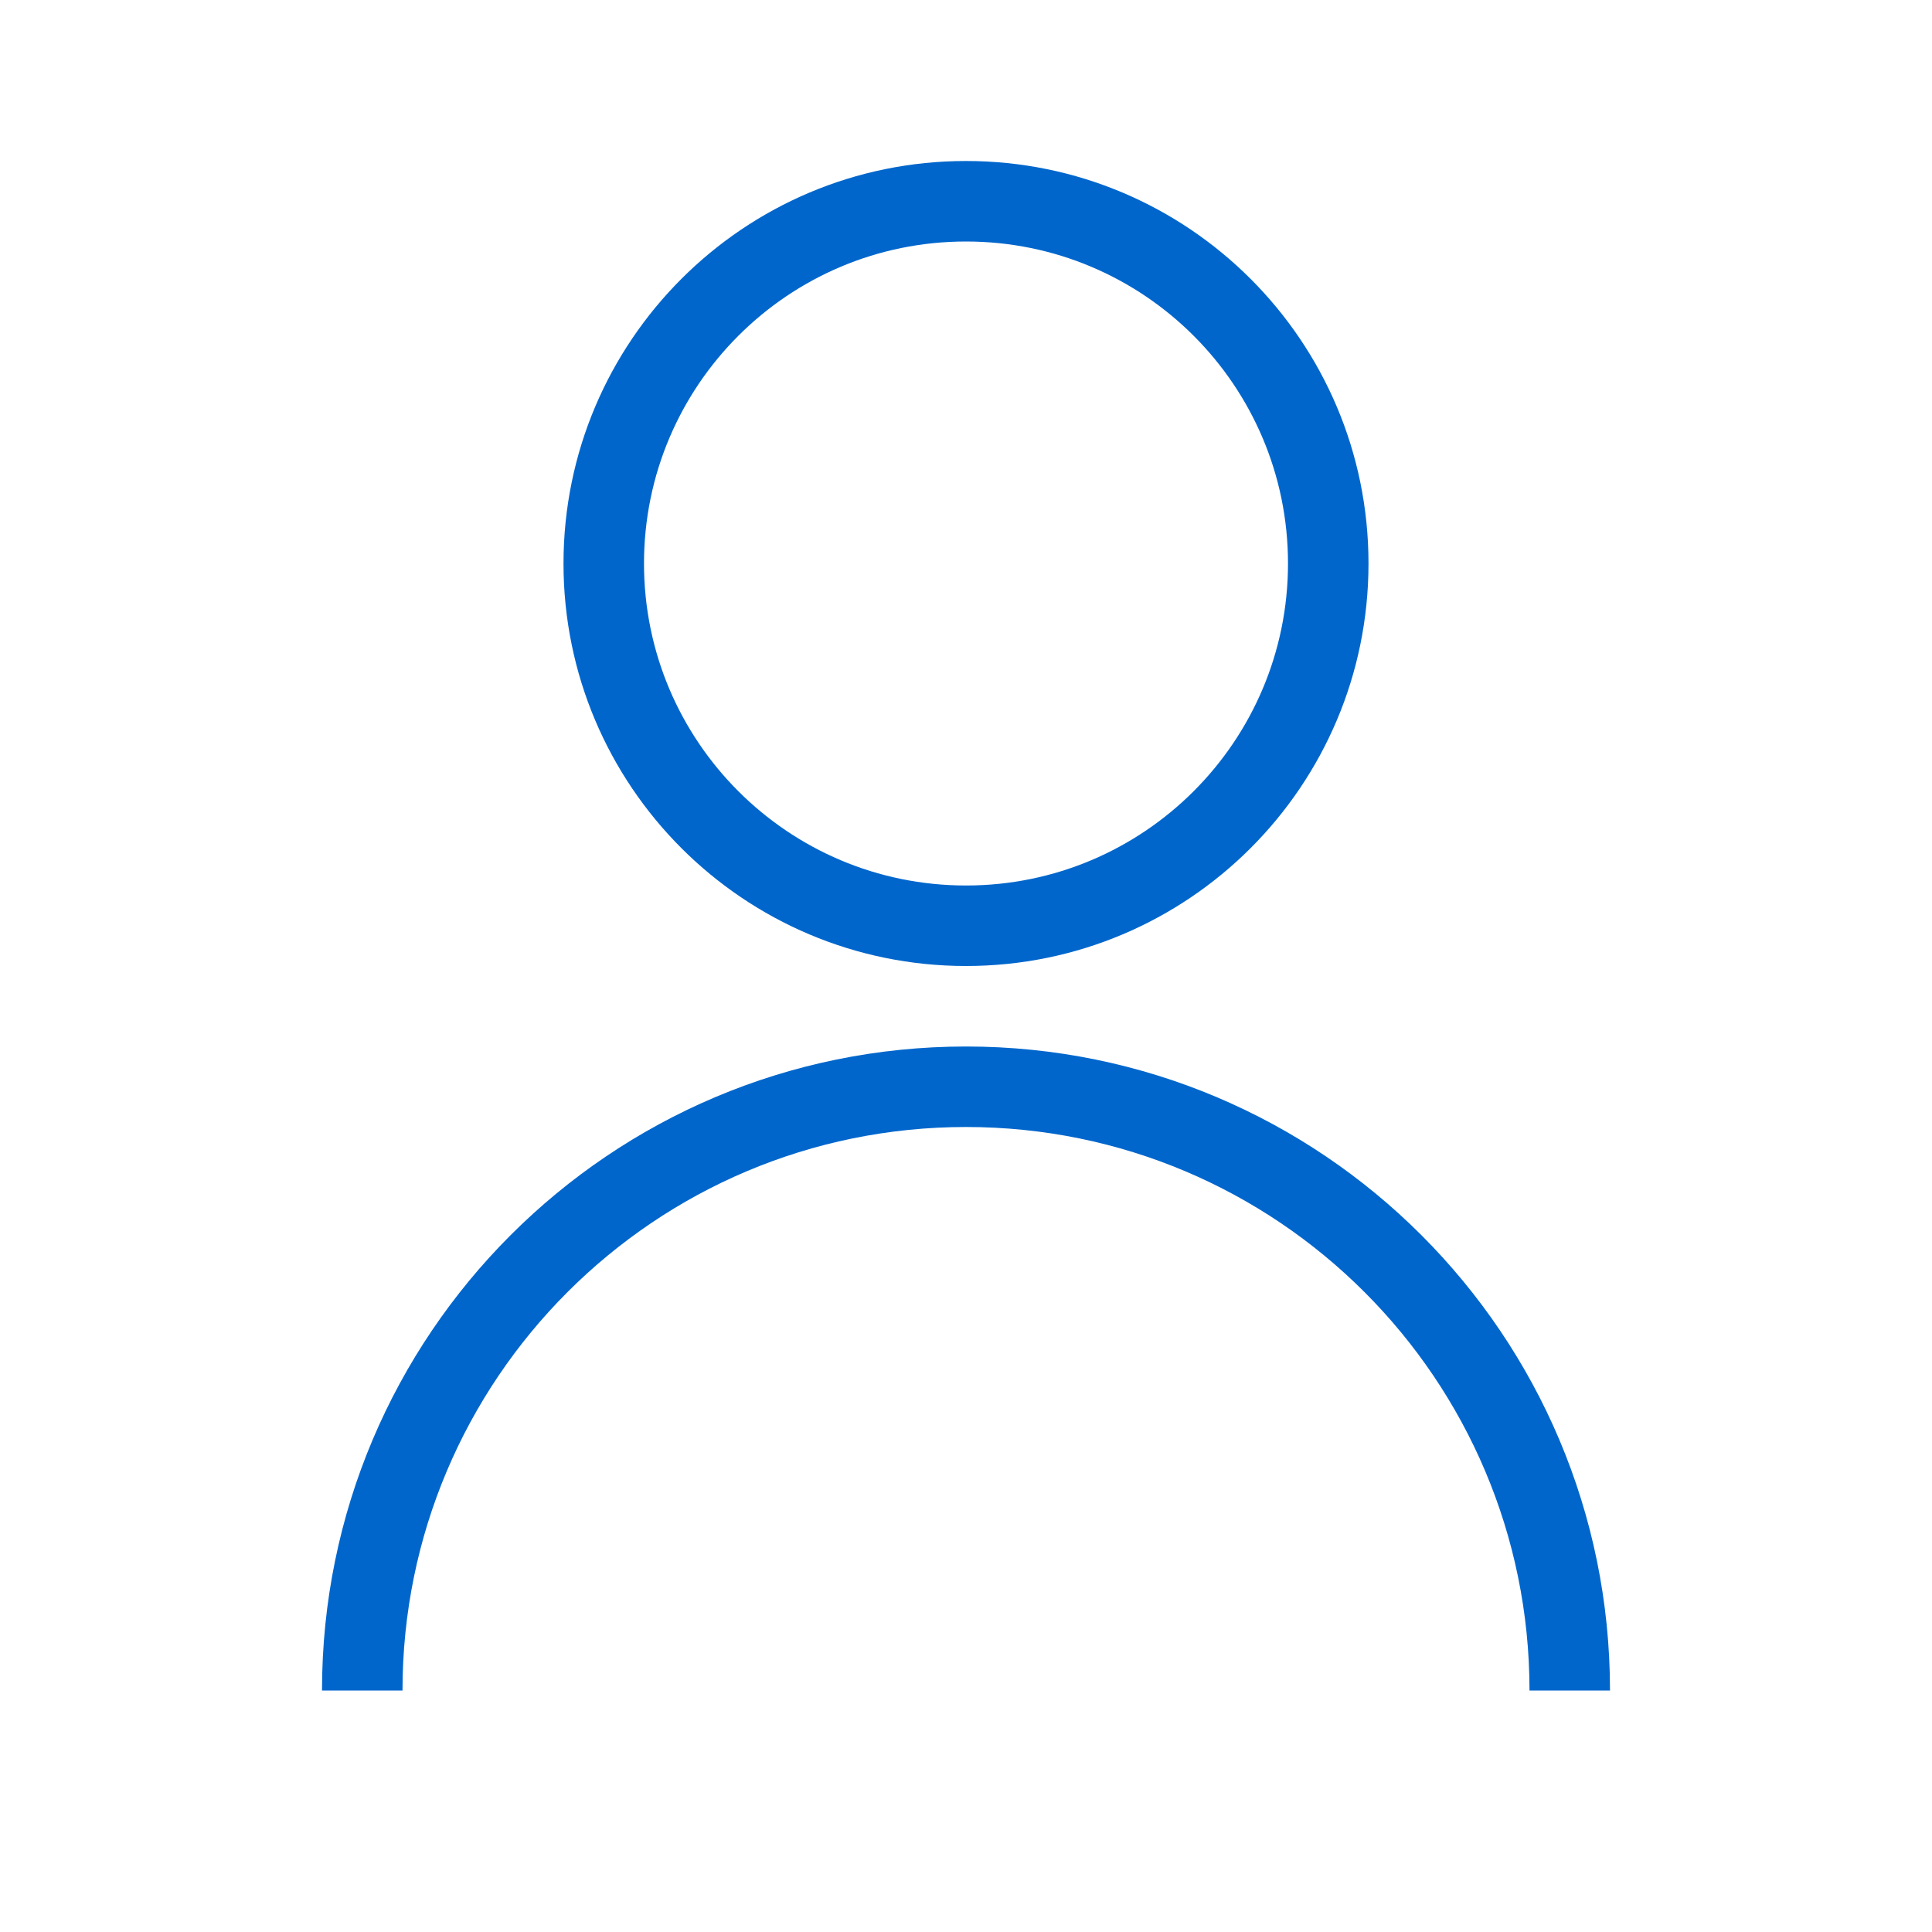
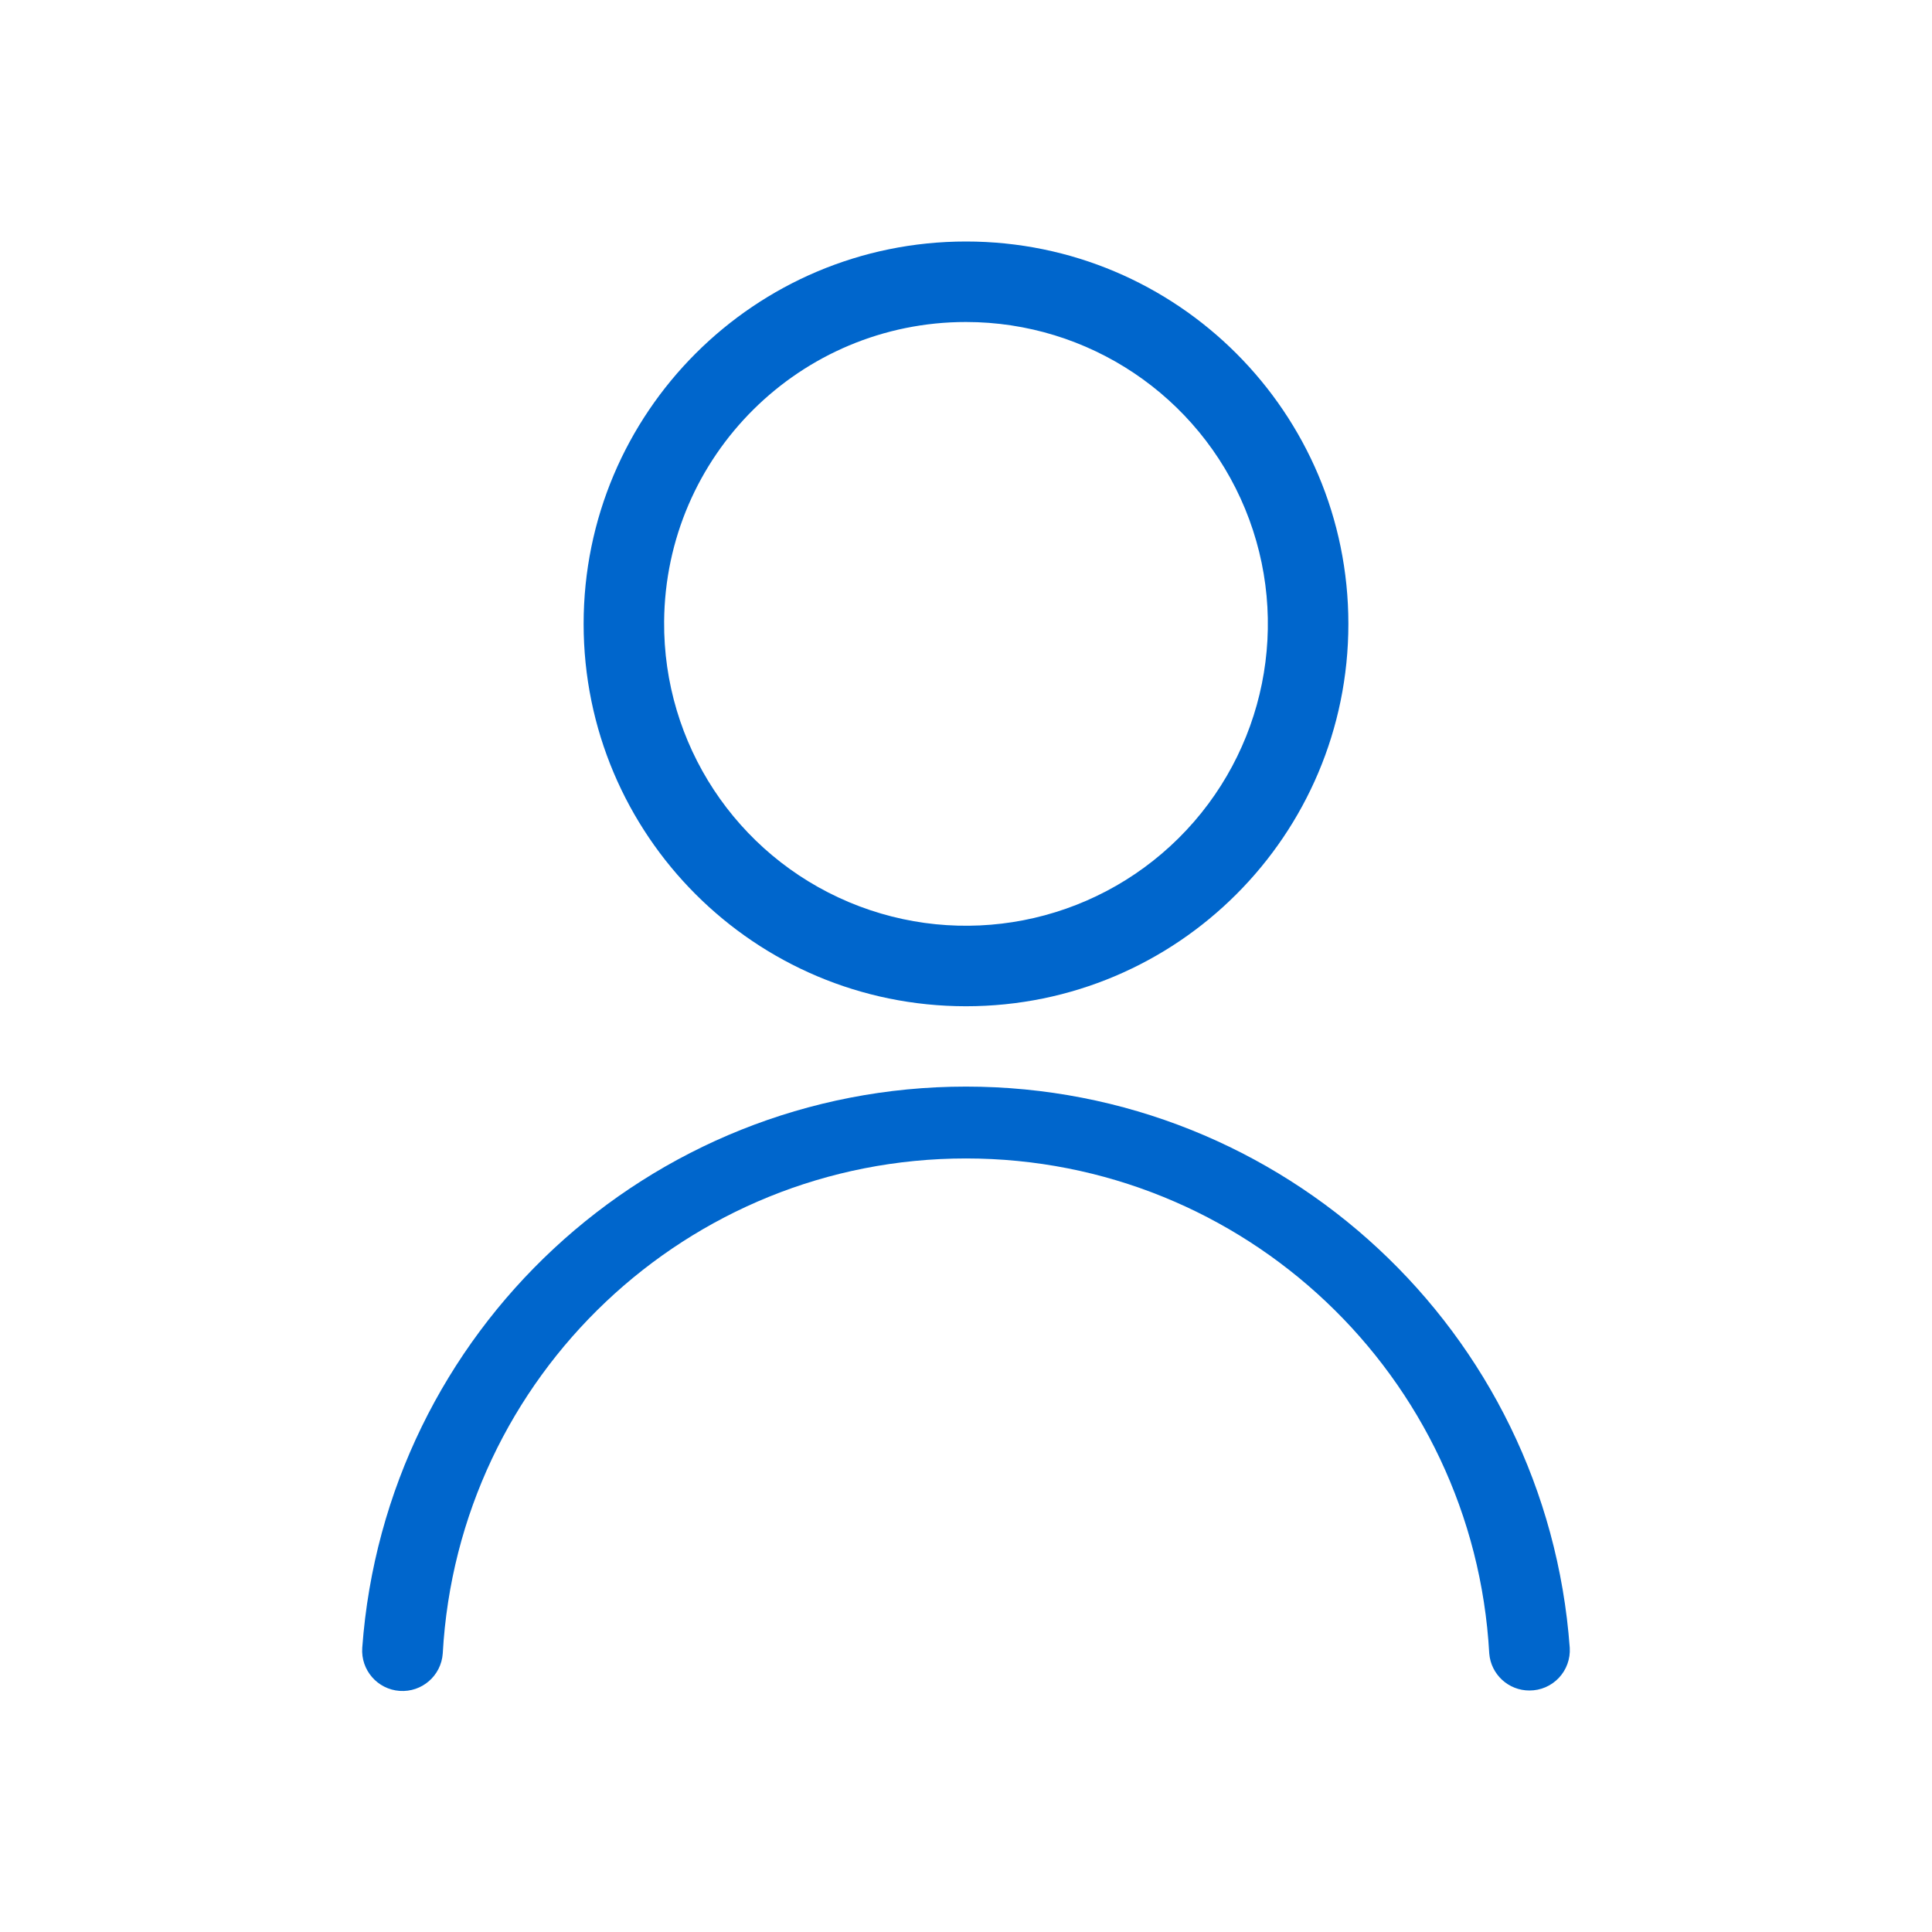
<svg xmlns="http://www.w3.org/2000/svg" viewBox="0 0 24 24">
  <defs>
    <style>.cls-1{fill:#06c;}</style>
  </defs>
  <g id="Livello_27" data-name="Livello 27">
-     <path class="cls-1" d="M12,3A4,4,0,1,1,8,7a4,4,0,0,1,4-4m0-1a5,5,0,1,0,5,5,5,5,0,0,0-5-5Z" />
-     <path class="cls-1" d="M20,21H19A7,7,0,0,0,5,21H4a8,8,0,0,1,16,0Z" />
+     <path class="cls-1" d="M19,21a.5.5,0,0,1-.5-.46,6.51,6.51,0,0,0-13,0,.5.5,0,0,1-1-.07,7.52,7.52,0,0,1,15,0A.5.5,0,0,1,19,21Z" />
+     <path class="cls-1" d="M12,4A3.75,3.75,0,1,1,8.25,7.72,3.75,3.75,0,0,1,12,4m0-1a4.75,4.75,0,1,0,4.75,4.75A4.75,4.75,0,0,0,12,3Z" />
  </g>
</svg>
